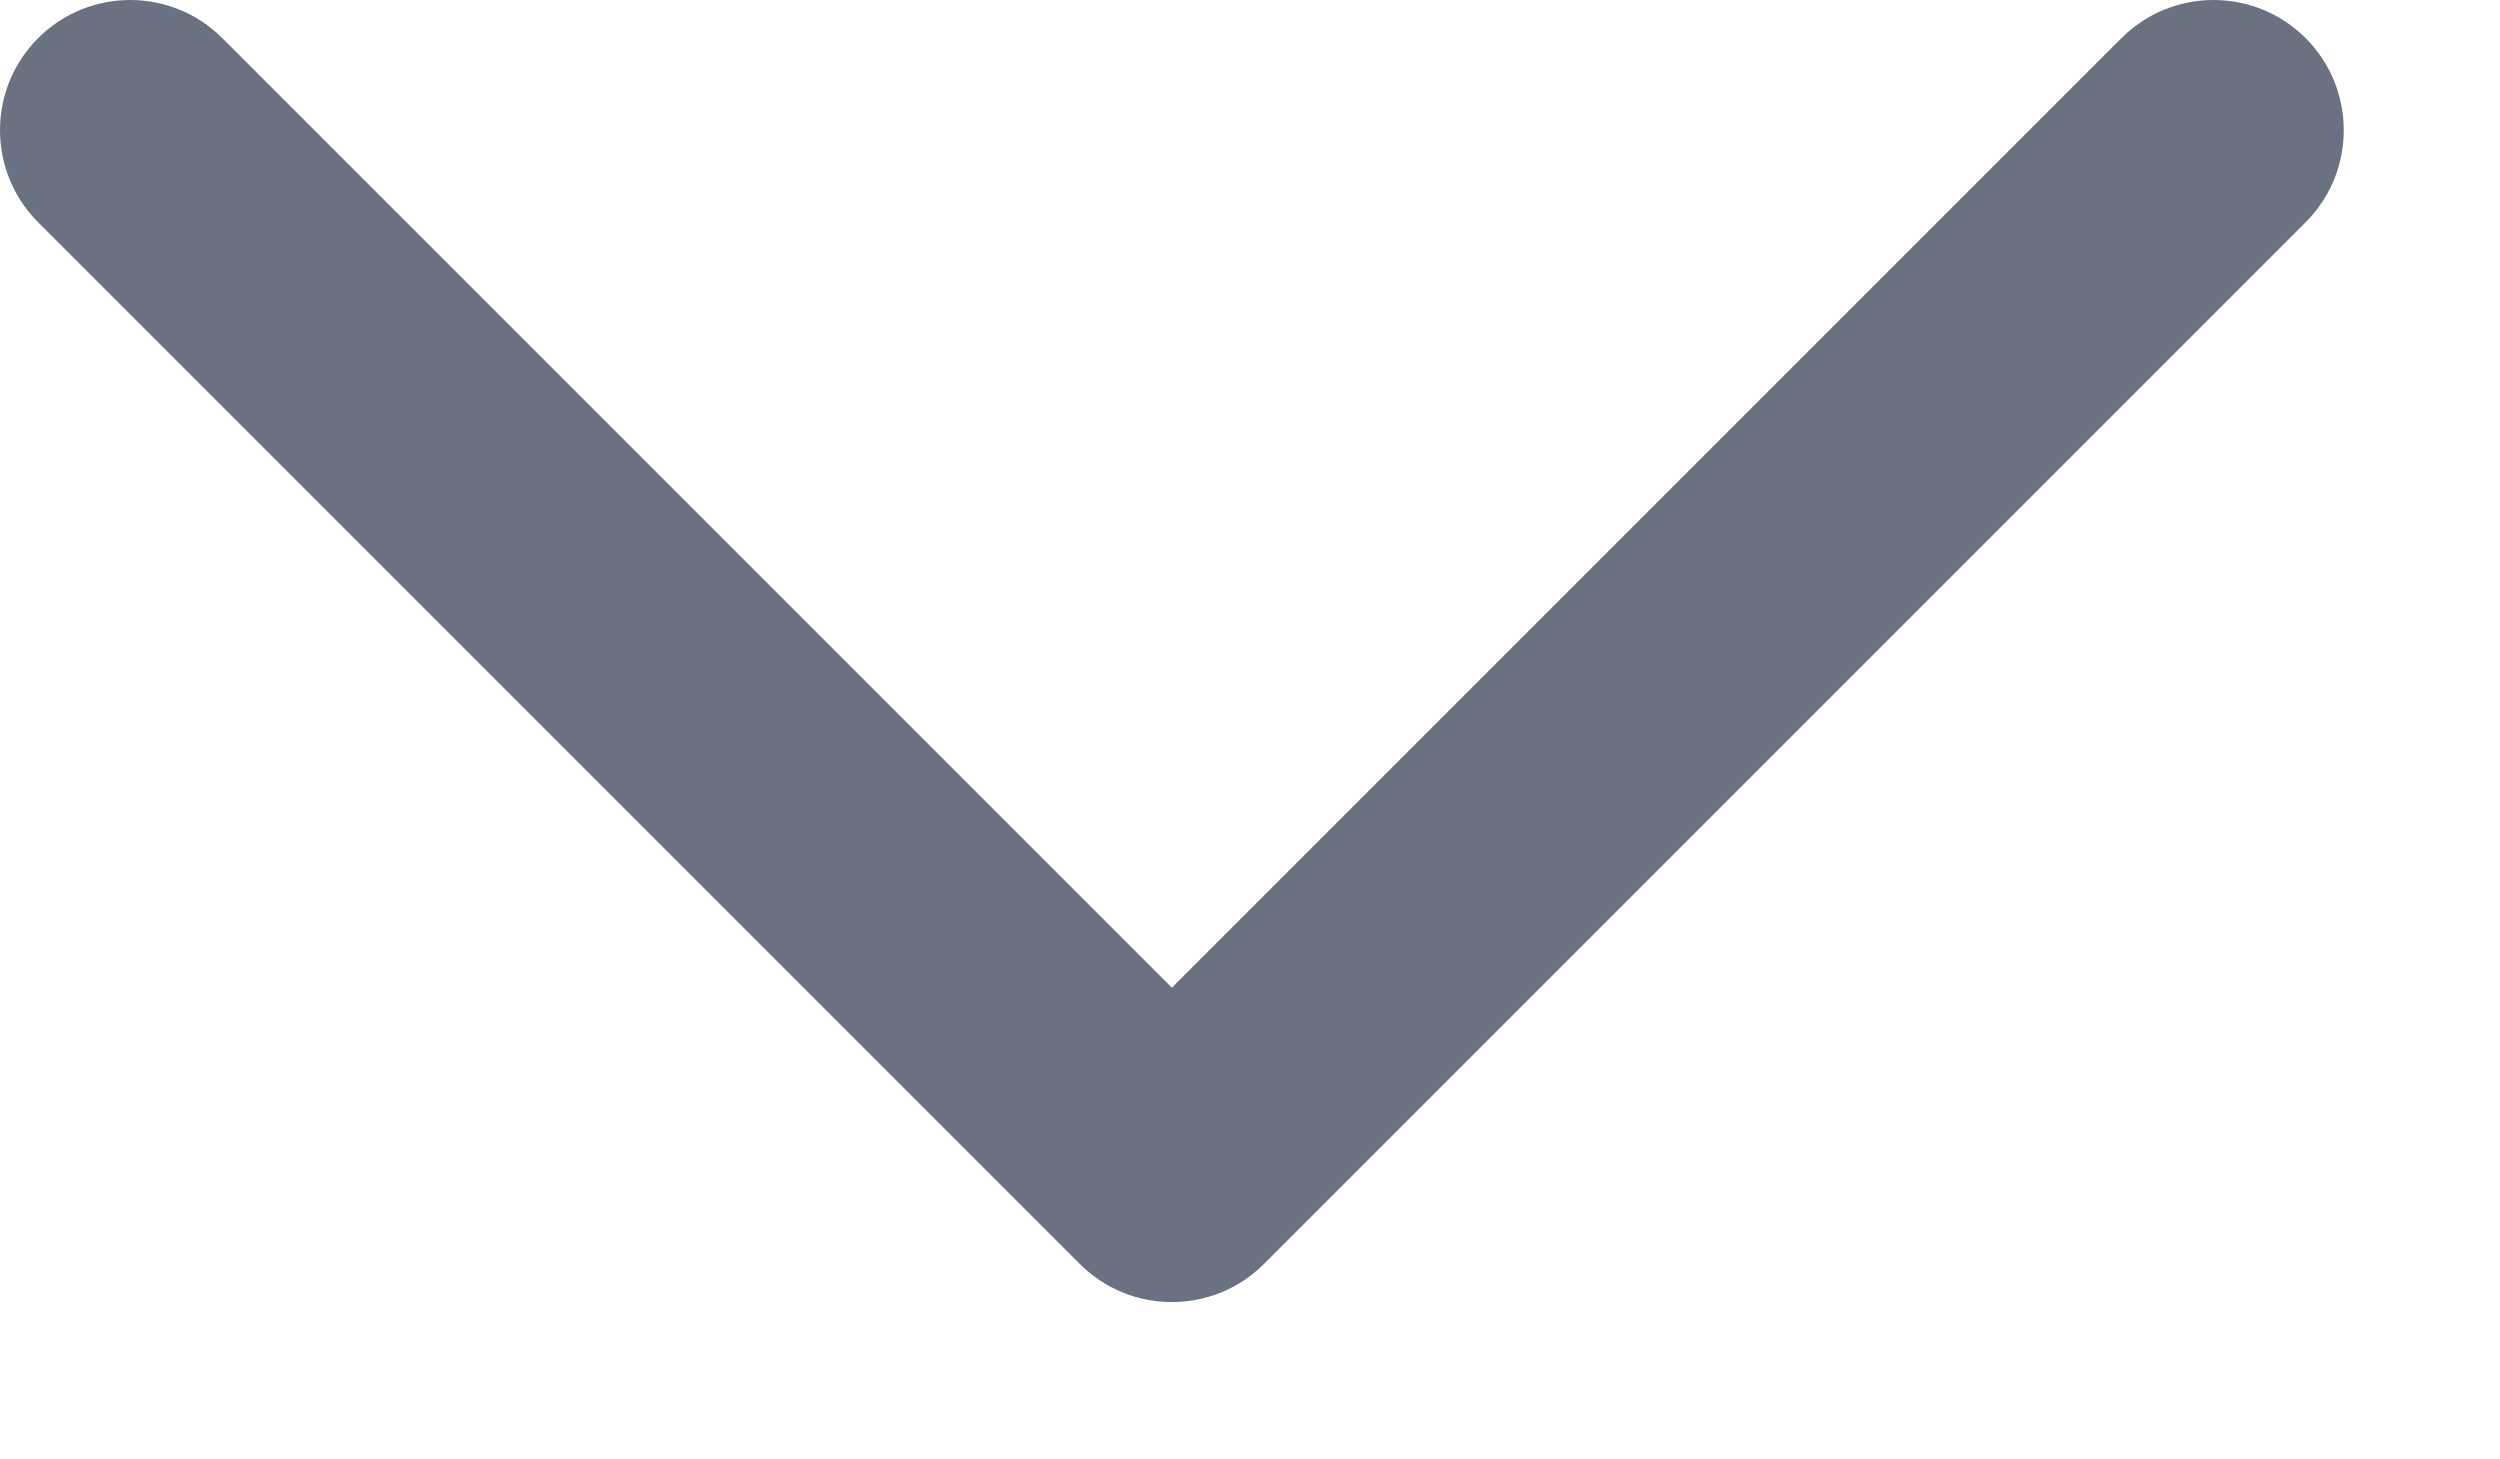
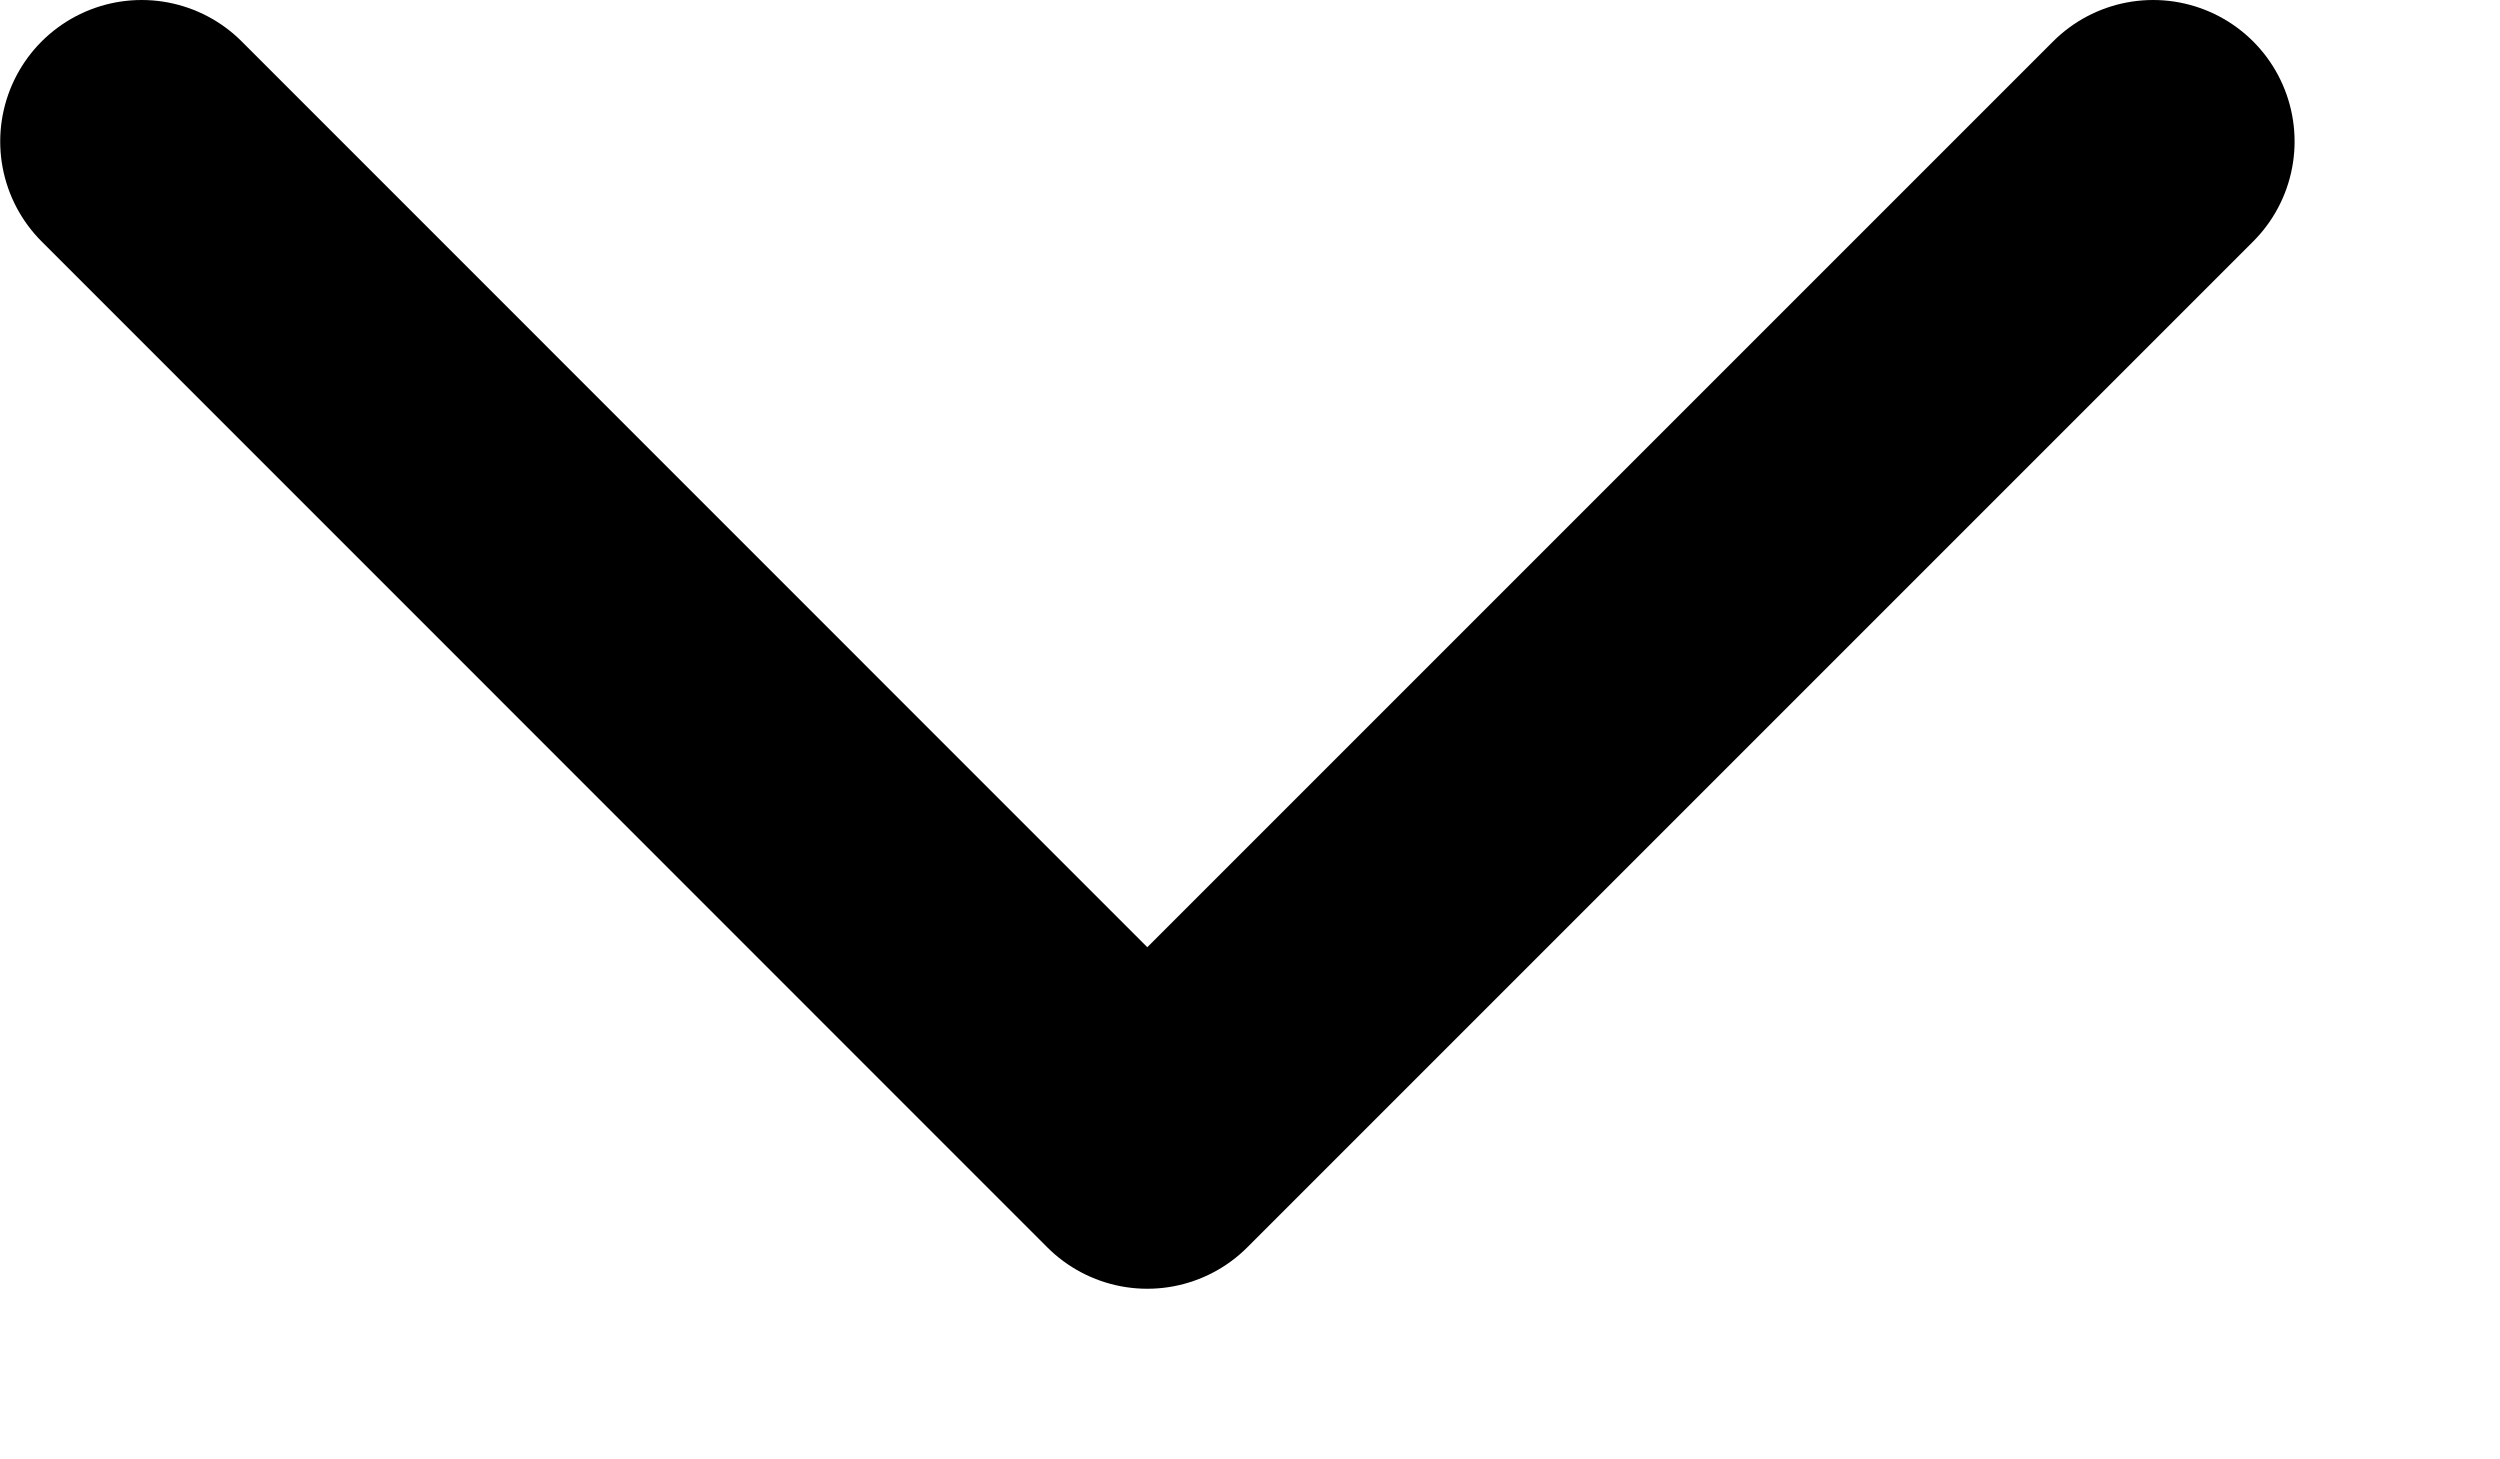
<svg xmlns="http://www.w3.org/2000/svg" viewBox="0 0 12 7" fill="none">
-   <path d="M10.183 0.183C10.427 -0.061 10.823 -0.061 11.067 0.183C11.311 0.427 11.311 0.823 11.067 1.067L6.067 6.067C5.823 6.311 5.427 6.311 5.183 6.067L0.183 1.067C-0.061 0.823 -0.061 0.427 0.183 0.183C0.427 -0.061 0.823 -0.061 1.067 0.183L5.625 4.741L10.183 0.183Z" fill="#6A7282" />
+   <path d="M0.68 0.679L5.507 5.507L10.335 0.679" stroke="currentColor" stroke-width="1.358" stroke-linecap="round" stroke-linejoin="round" />
</svg>
